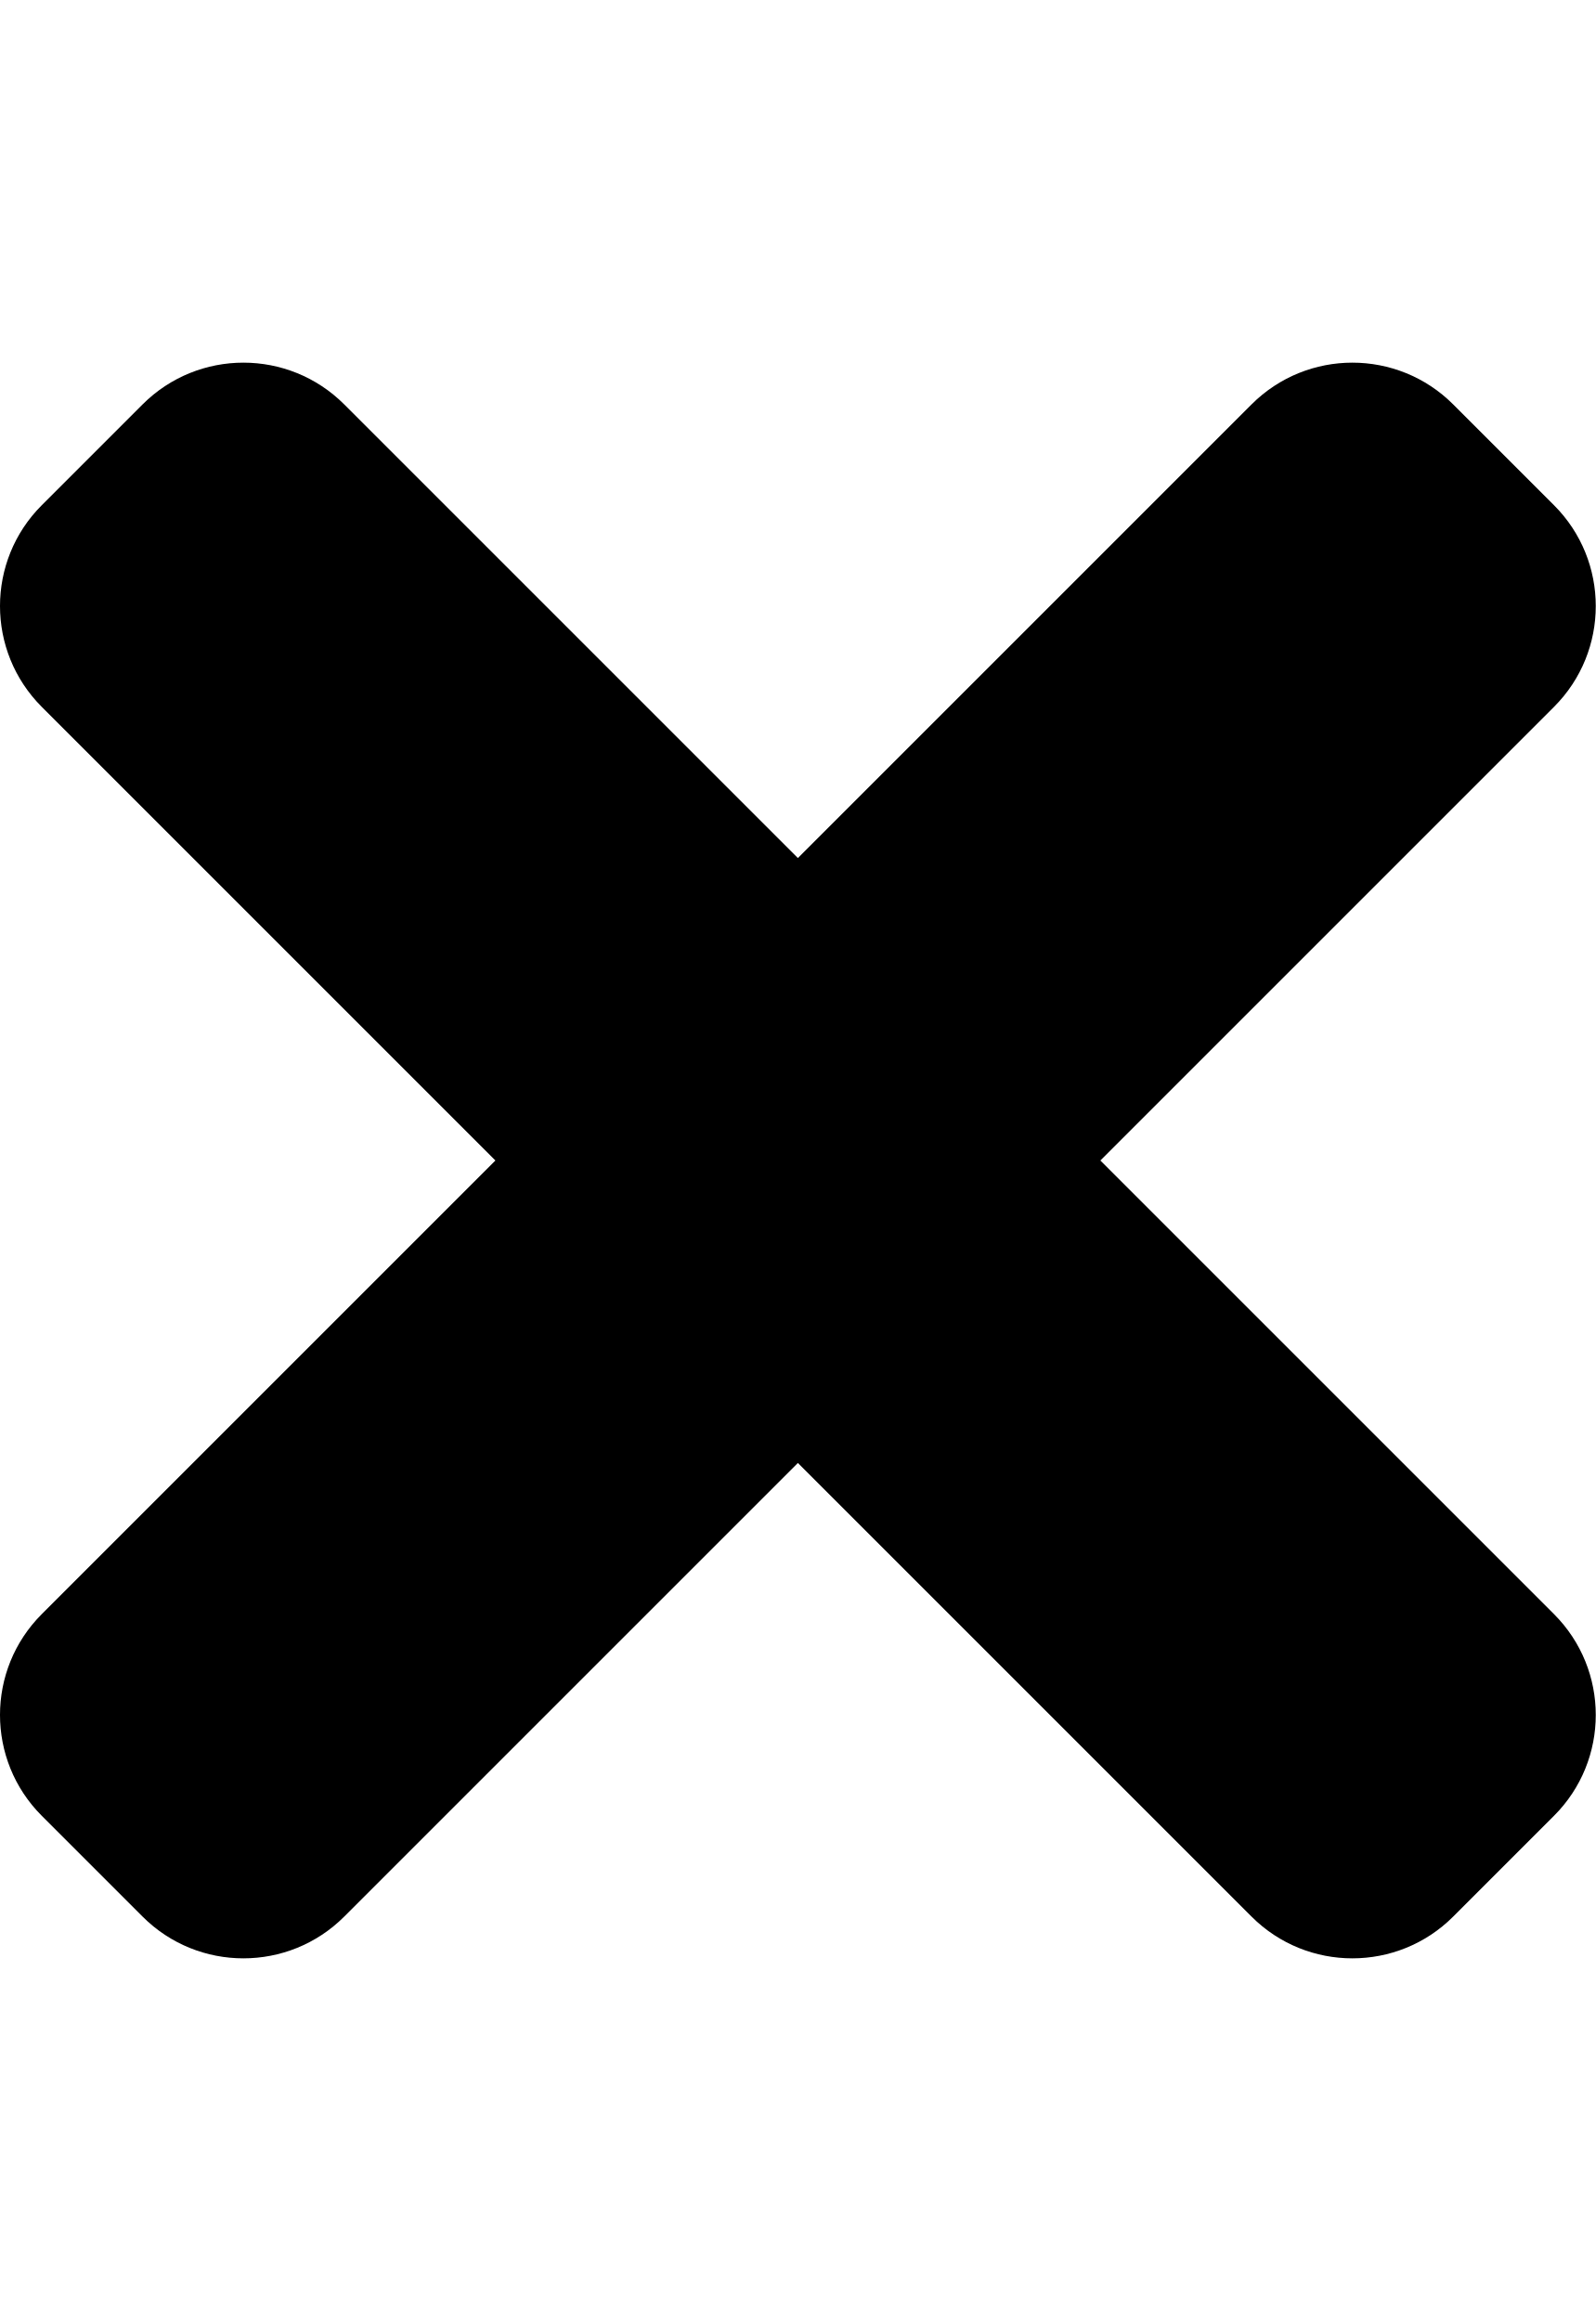
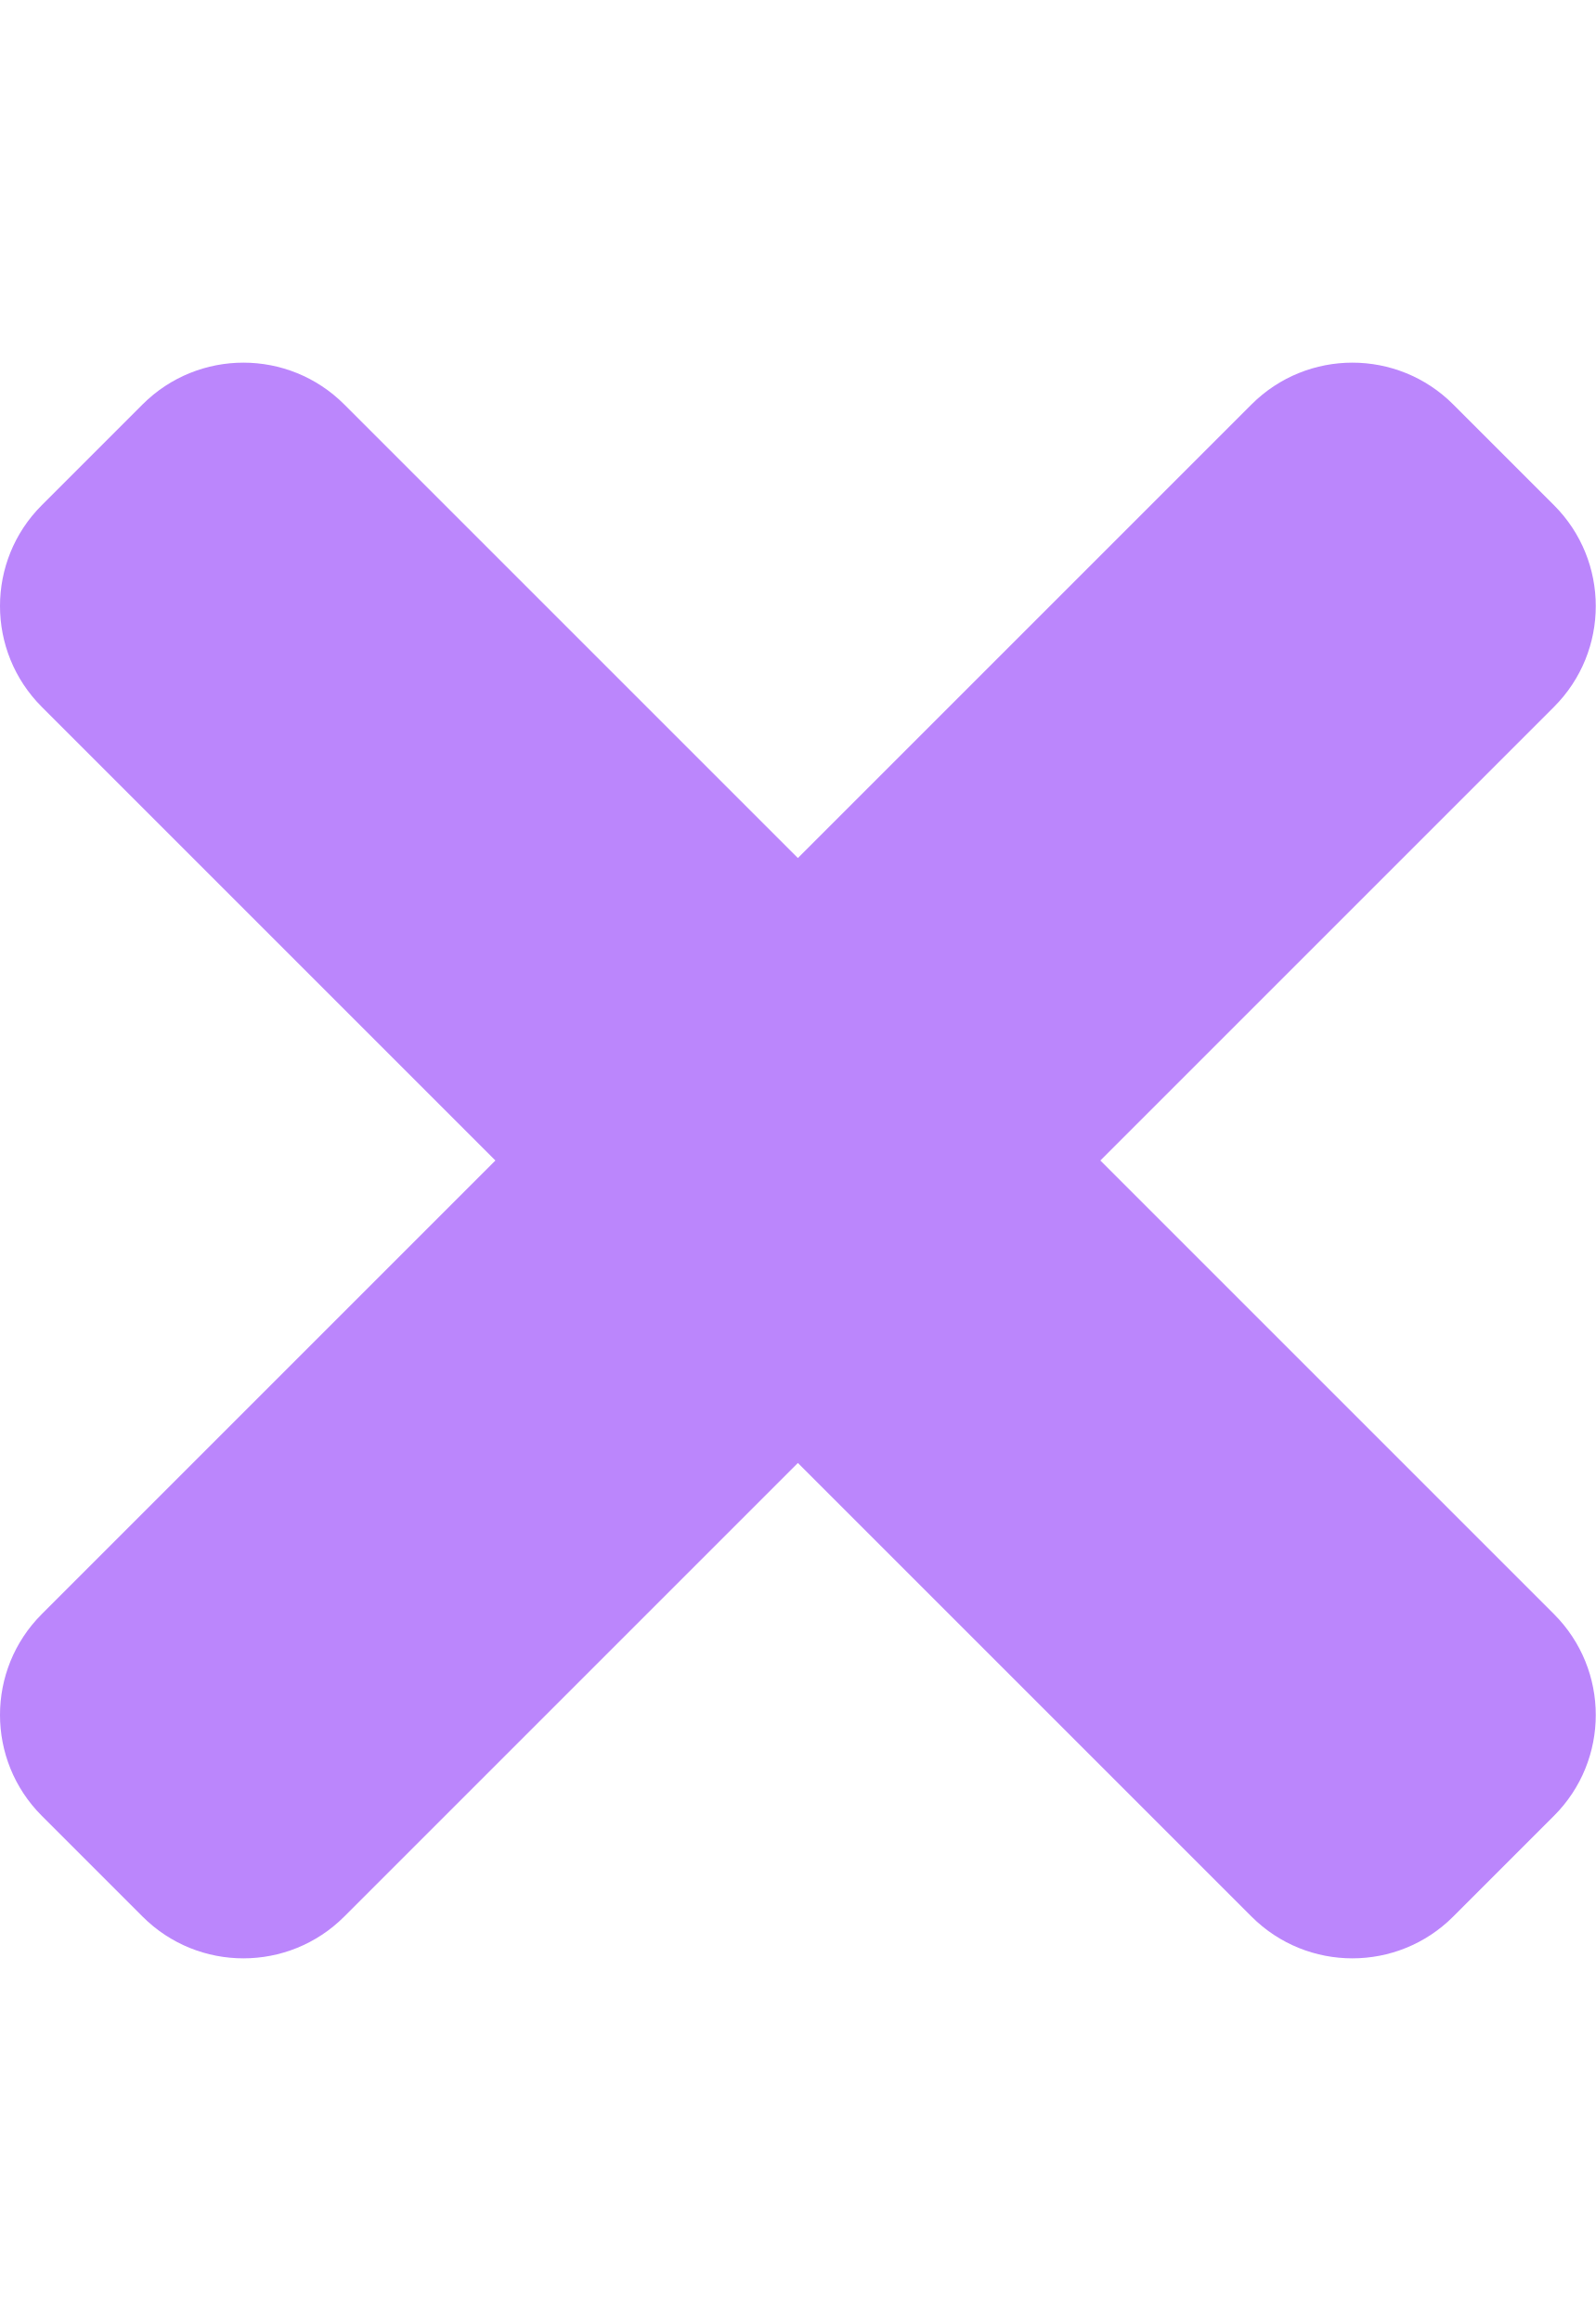
<svg xmlns="http://www.w3.org/2000/svg" viewBox="0 0 352 512">
-   <path d="m242.72 256 100.07-100.07c12.28-12.28 12.28-32.19 0-44.48l-22.24-22.24c-12.28-12.28-32.19-12.28-44.48 0l-100.07 100.07-100.07-100.07c-12.28-12.28-32.19-12.28-44.48 0l-22.24 22.24c-12.28 12.28-12.28 32.19 0 44.48l100.07 100.07-100.07 100.07c-12.28 12.28-12.28 32.19 0 44.48l22.24 22.24c12.28 12.28 32.2 12.28 44.48 0l100.07-100.07 100.07 100.07c12.28 12.28 32.2 12.28 44.48 0l22.24-22.24c12.28-12.28 12.28-32.19 0-44.48z" />
+   <path fill="#BB86FC" d="m242.72 256 100.07-100.07c12.28-12.28 12.28-32.19 0-44.48l-22.24-22.24c-12.28-12.28-32.19-12.28-44.48 0l-100.07 100.07-100.07-100.07c-12.28-12.28-32.19-12.28-44.48 0l-22.24 22.24c-12.28 12.28-12.28 32.19 0 44.48l100.07 100.07-100.07 100.07c-12.28 12.28-12.28 32.19 0 44.48l22.24 22.24c12.28 12.28 32.2 12.28 44.48 0l100.07-100.07 100.07 100.07c12.28 12.28 32.2 12.28 44.48 0l22.24-22.24c12.28-12.28 12.28-32.19 0-44.48z" />
</svg>
